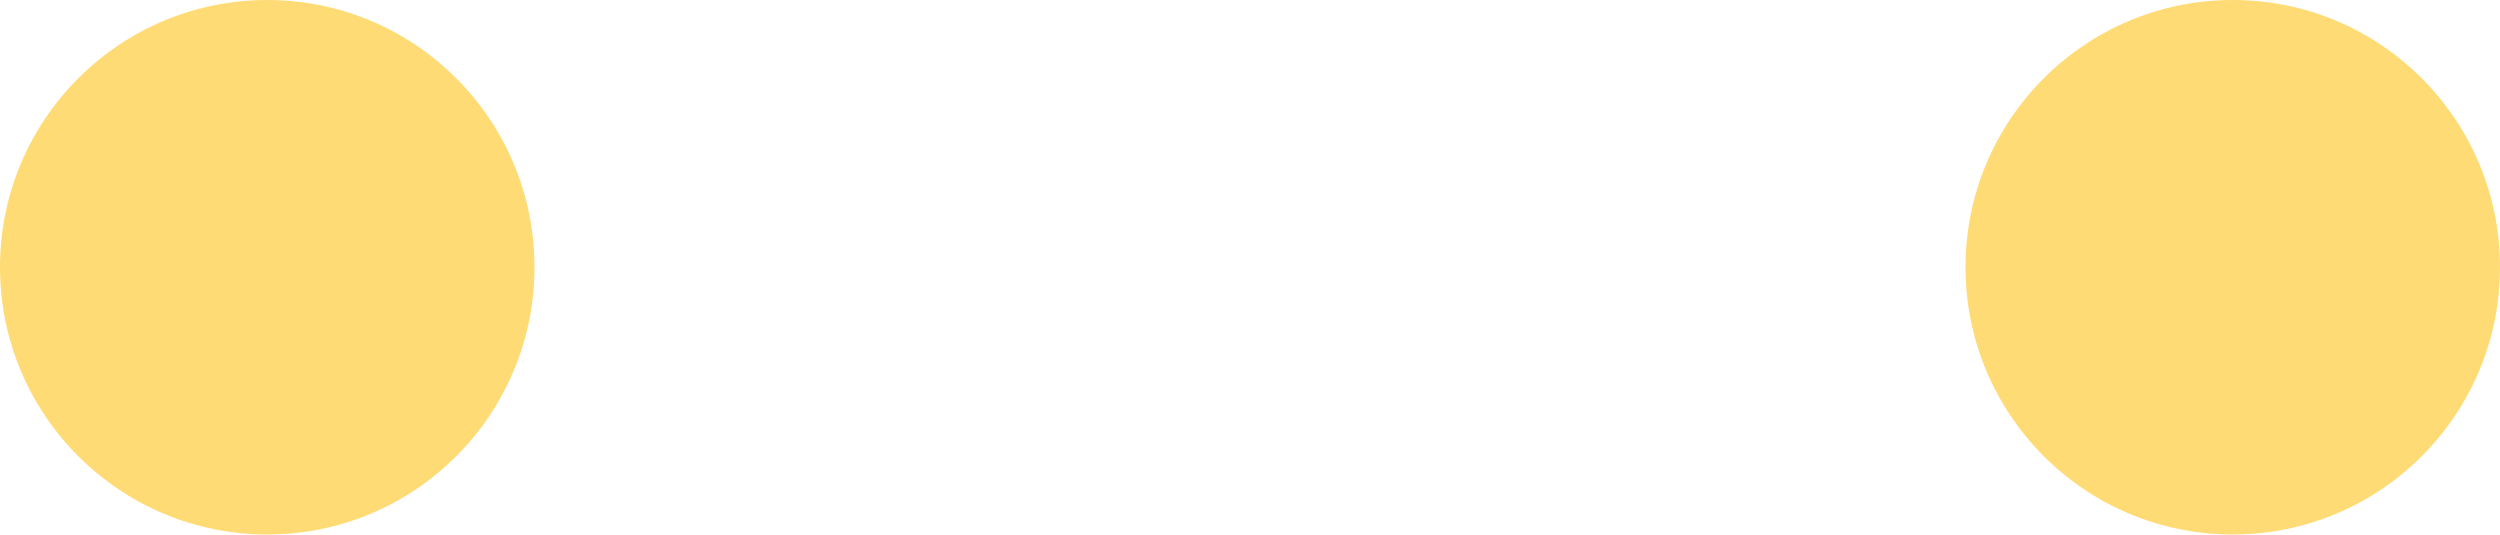
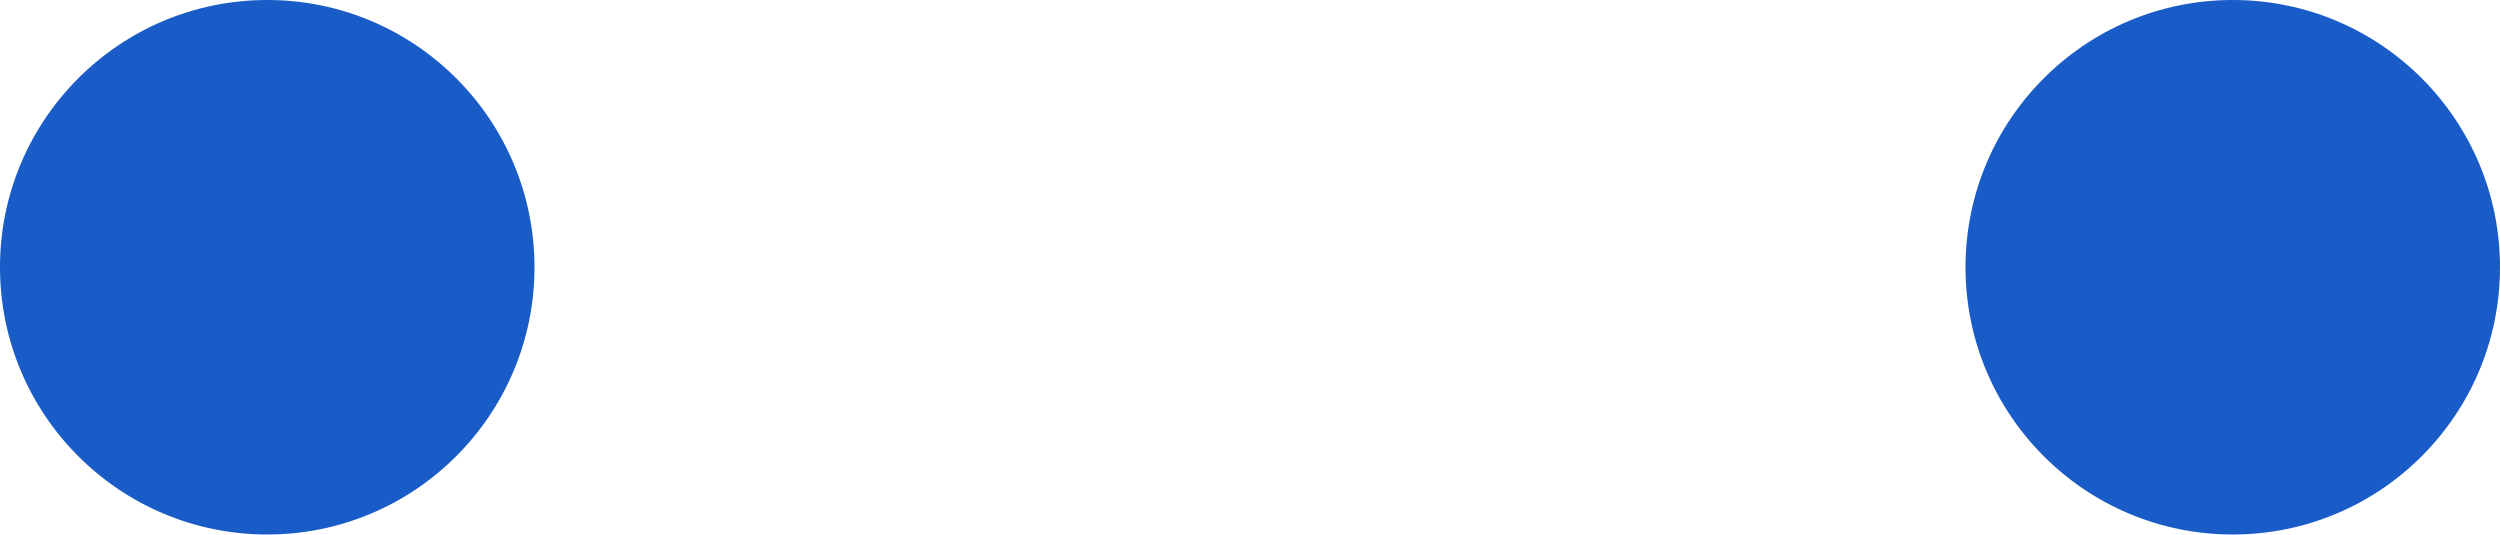
<svg xmlns="http://www.w3.org/2000/svg" id="Layer_1" data-name="Layer 1" viewBox="0 0 187.28 40.04">
  <defs>
-     <style>.cls-1{fill:#ffdb76;}</style>
+     <style>.cls-1{fill:#195cc8;}</style>
  </defs>
  <circle class="cls-1" cx="20.02" cy="20.02" r="20.02" />
  <circle class="cls-1" cx="167.26" cy="20.02" r="20.02" />
</svg>
